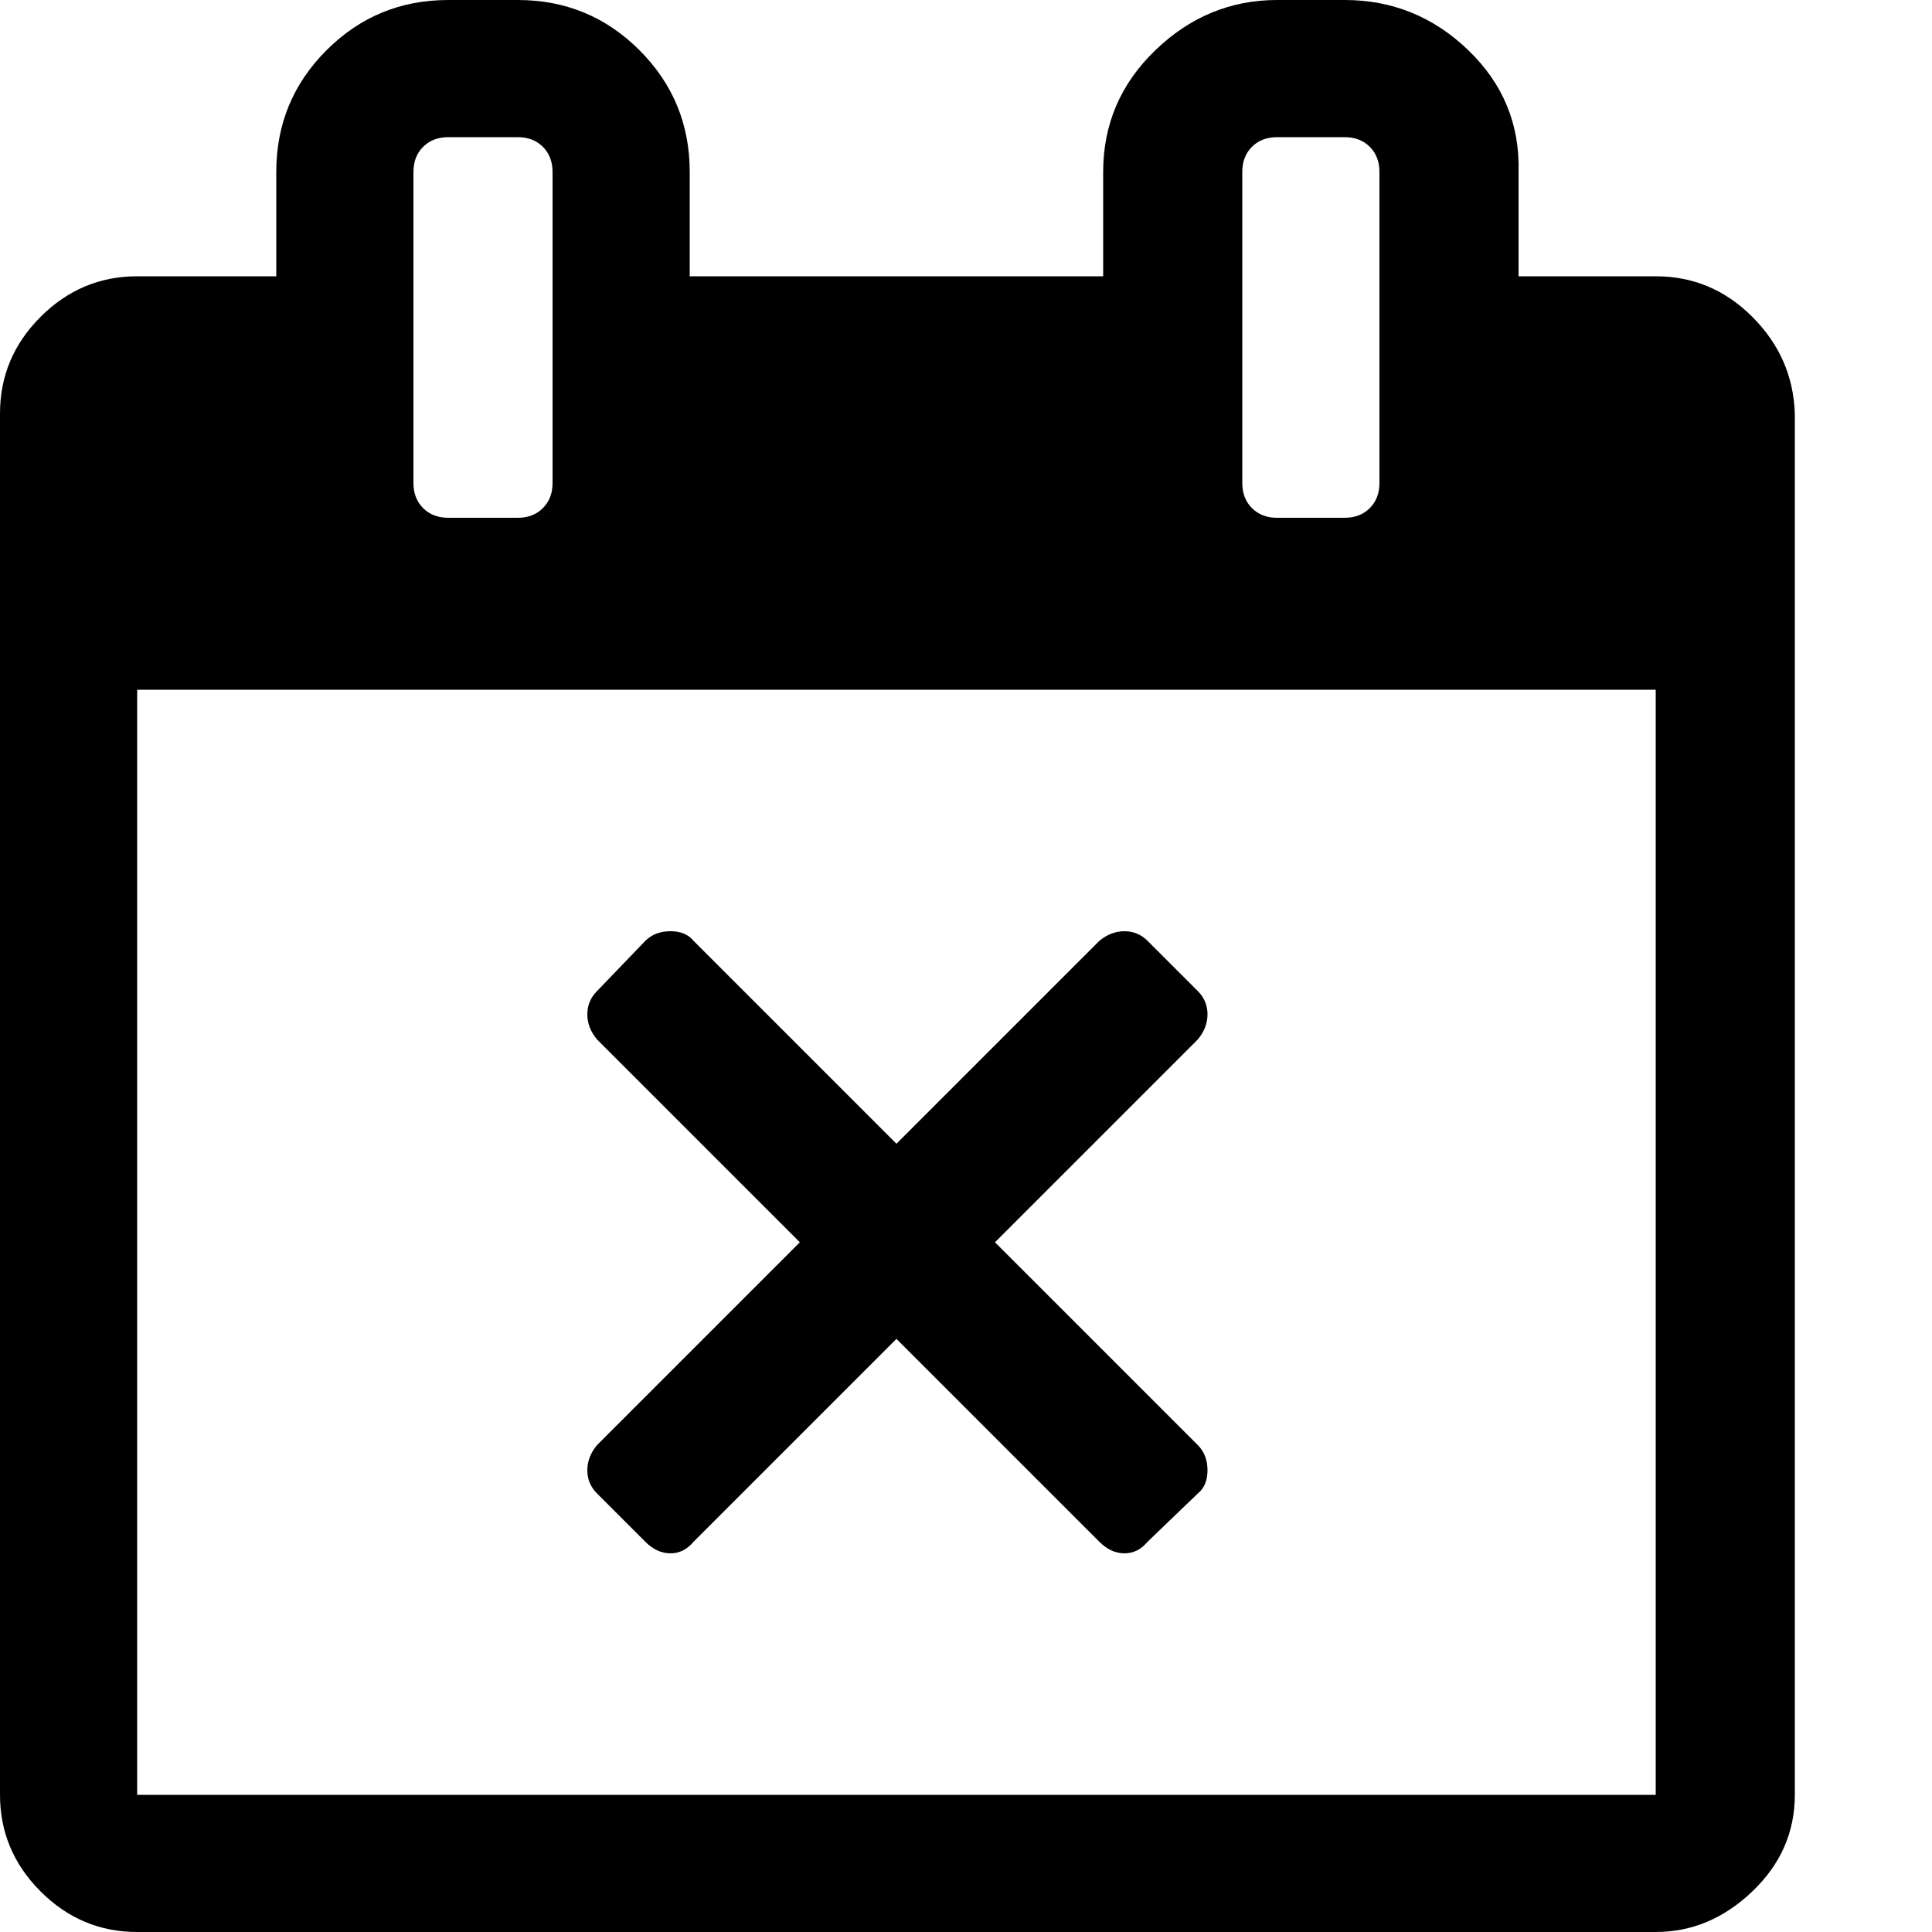
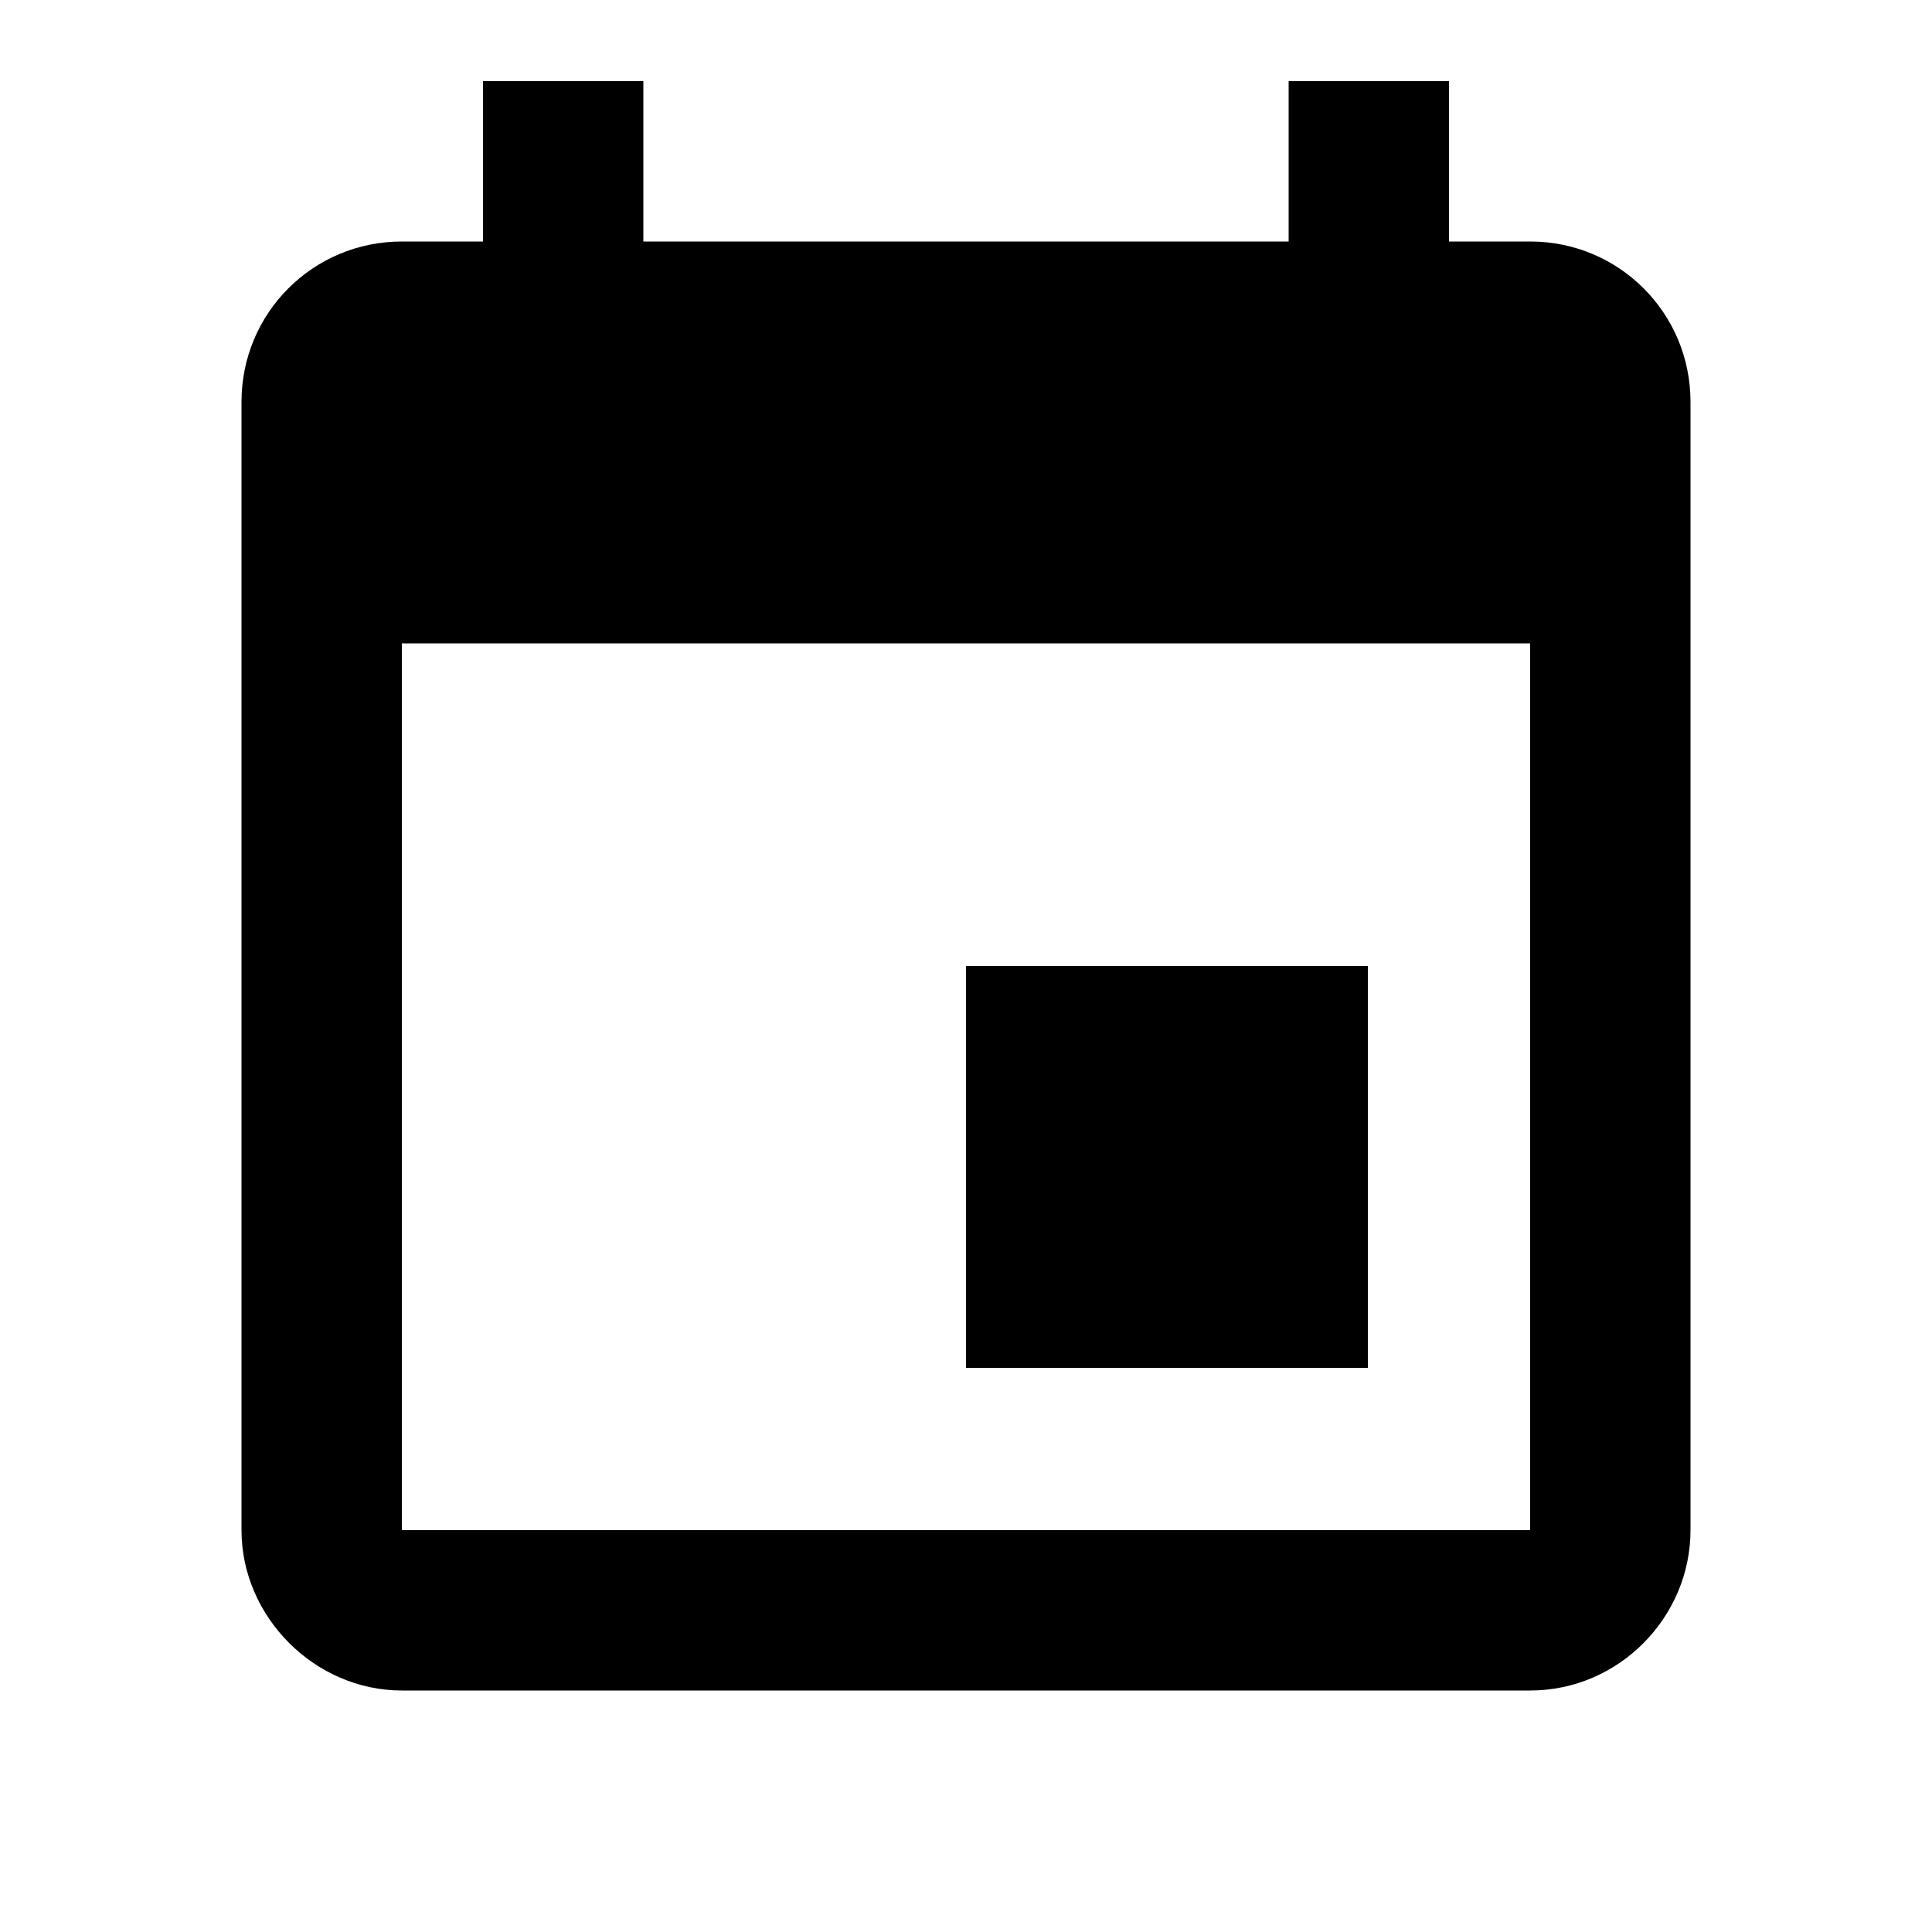
<svg xmlns="http://www.w3.org/2000/svg" viewBox="0 0 1000 1000">
-   <path d="M620 773l-26 25q-5 6-12 6t-13-6L464 693 359 798q-5 6-12 6t-13-6l-25-25q-5-5-5-12t5-13l105-105-105-105q-5-6-5-13t5-12l25-26q5-5 13-5t12 5l105 105 105-105q6-5 13-5t12 5l26 26q5 5 5 12t-5 13L515 643l105 105q5 5 5 13t-5 12zM71 929h786V357H71v572zm215-679V89q0-8-5-13t-13-5h-36q-8 0-13 5t-5 13v161q0 8 5 13t13 5h36q8 0 13-5t5-13zm428 0V89q0-8-5-13t-13-5h-35q-8 0-13 5t-5 13v161q0 8 5 13t13 5h35q8 0 13-5t5-13zm215-36v715q0 29-22 50t-50 21H71q-29 0-50-21T0 929V214q0-29 21-50t50-21h72V89q0-37 26-63t63-26h36q37 0 63 26t26 63v54h214V89q0-37 27-63t63-26h35q37 0 64 26t26 63v54h71q29 0 50 21t22 50z" />
+   <path d="M792 792H208V333h584M667 42v83H333V42h-83v83h-42c-46 0-83 37-83 83v584c0 45 38 83 83 83h584c46 0 83-38 83-83V208c0-46-37-83-83-83h-42V42m-42 458H500v208h208V500z" />
</svg>
